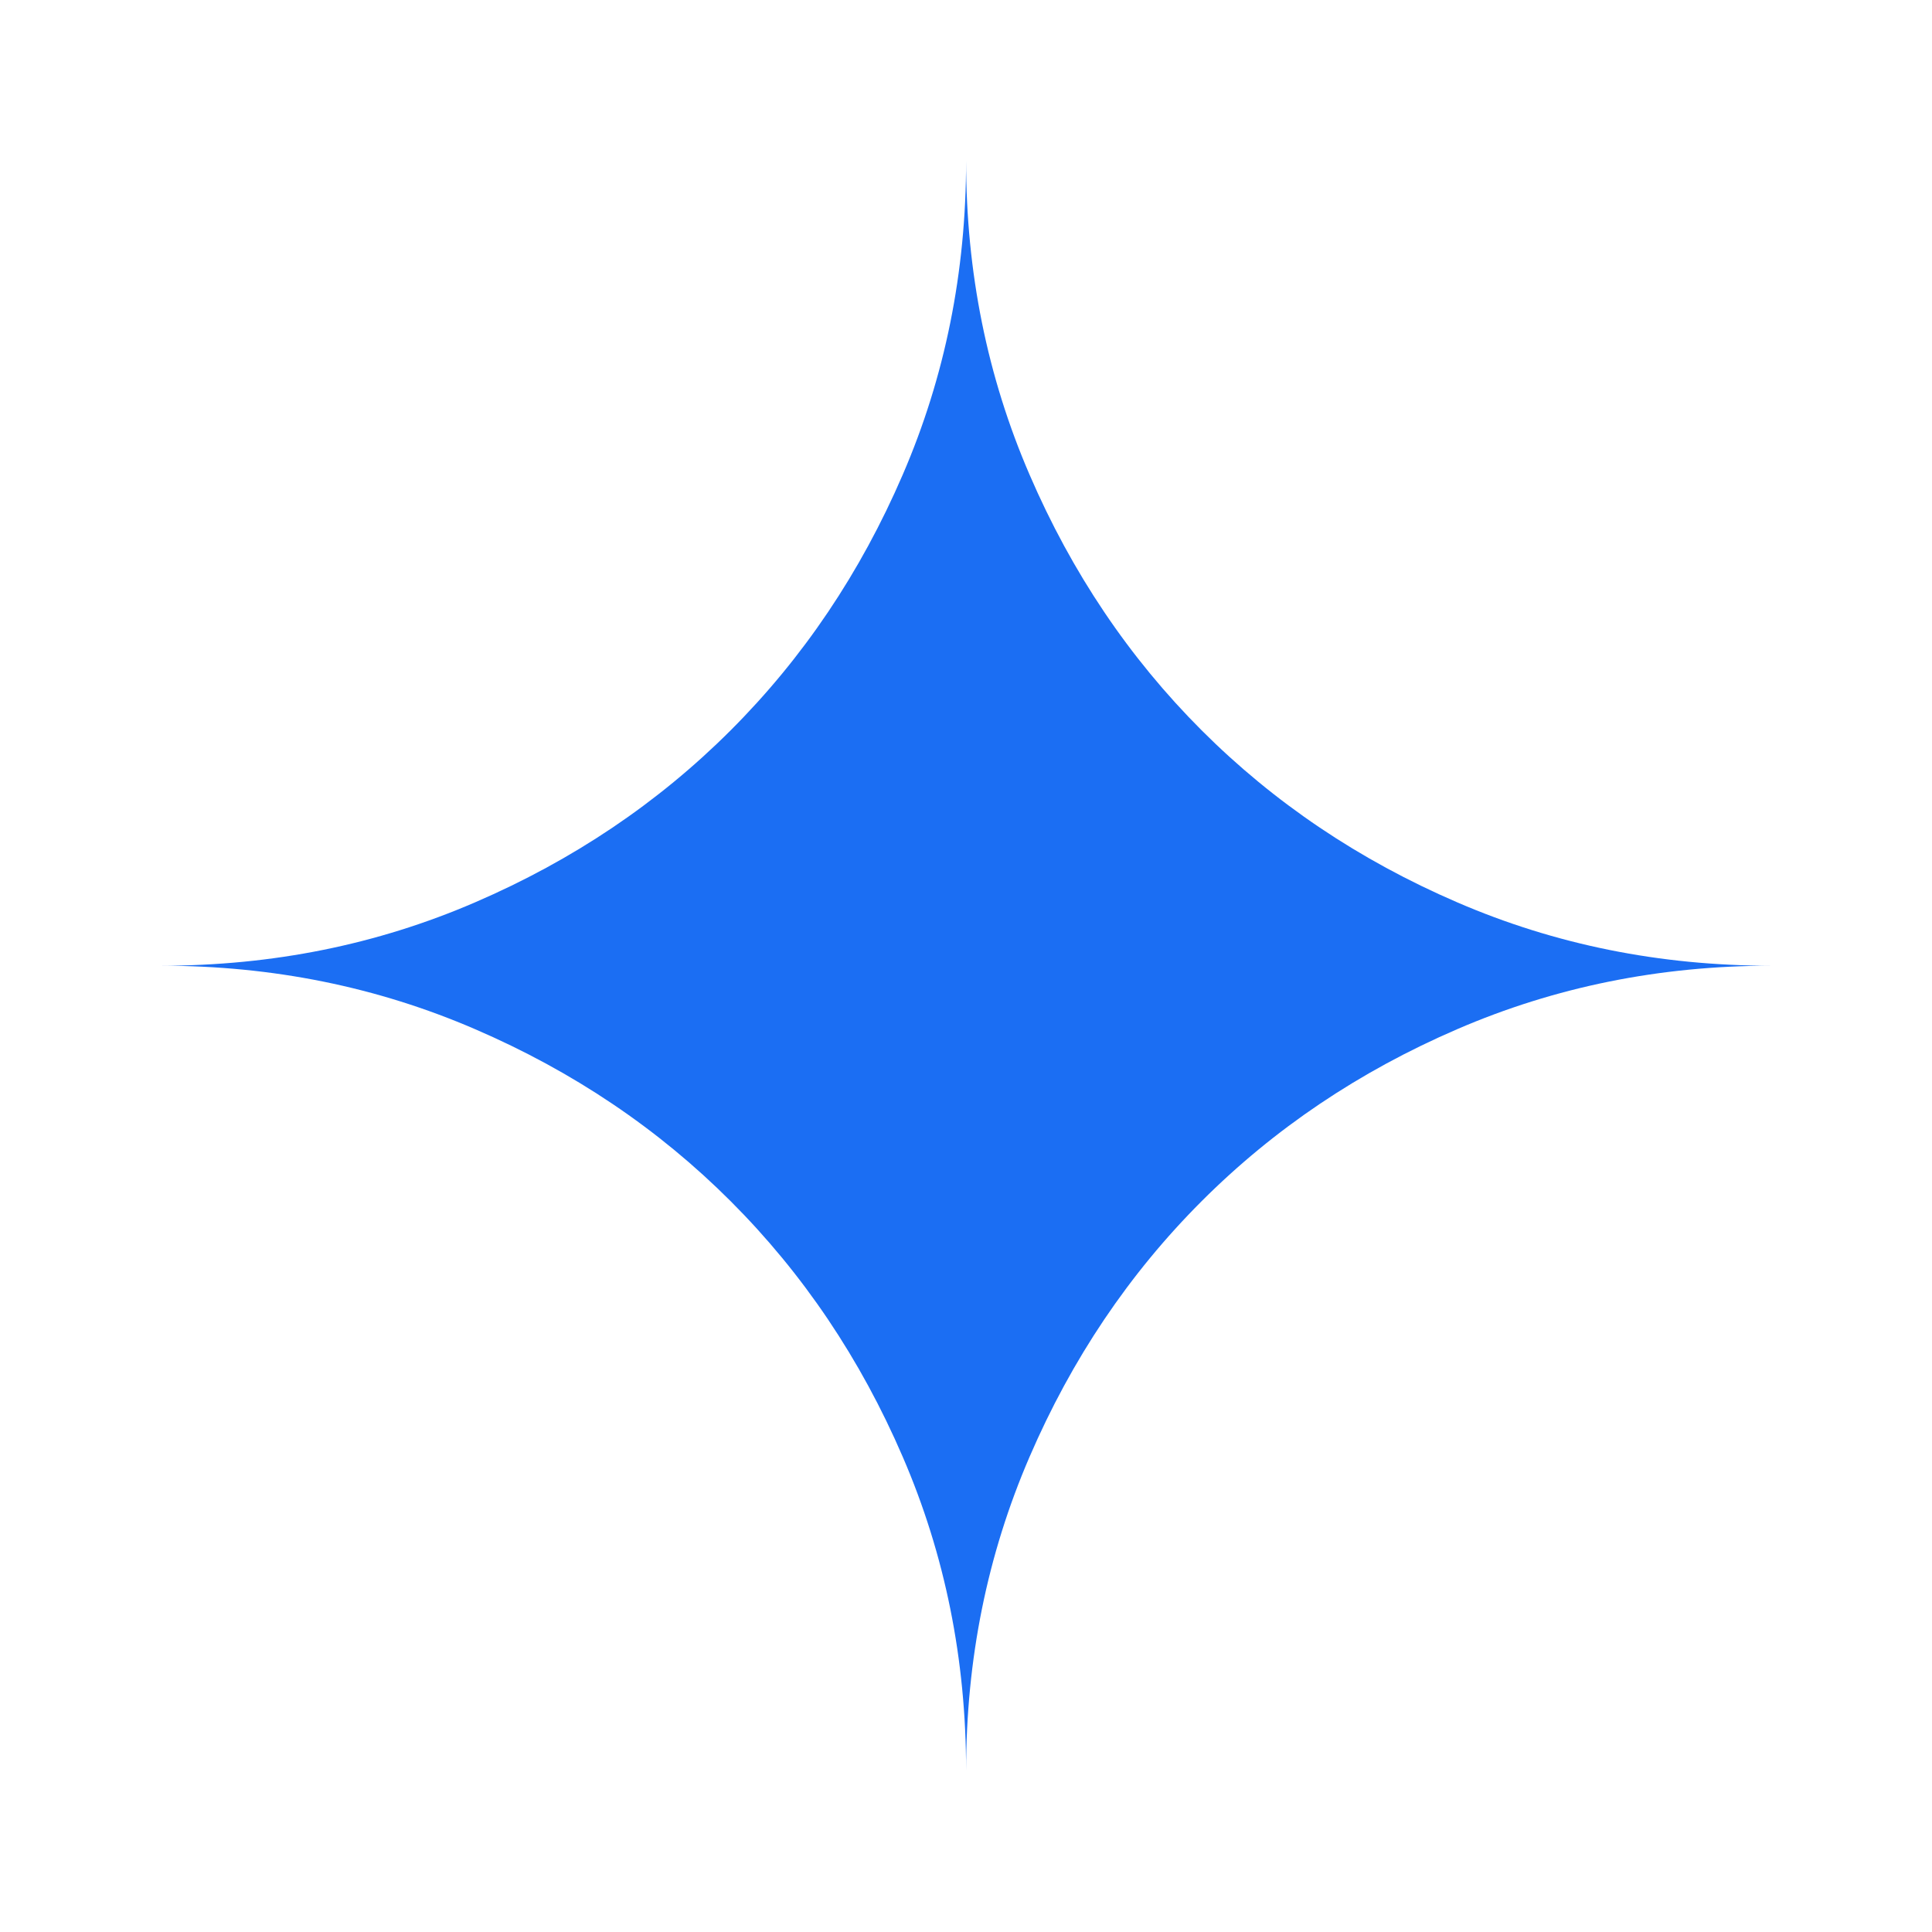
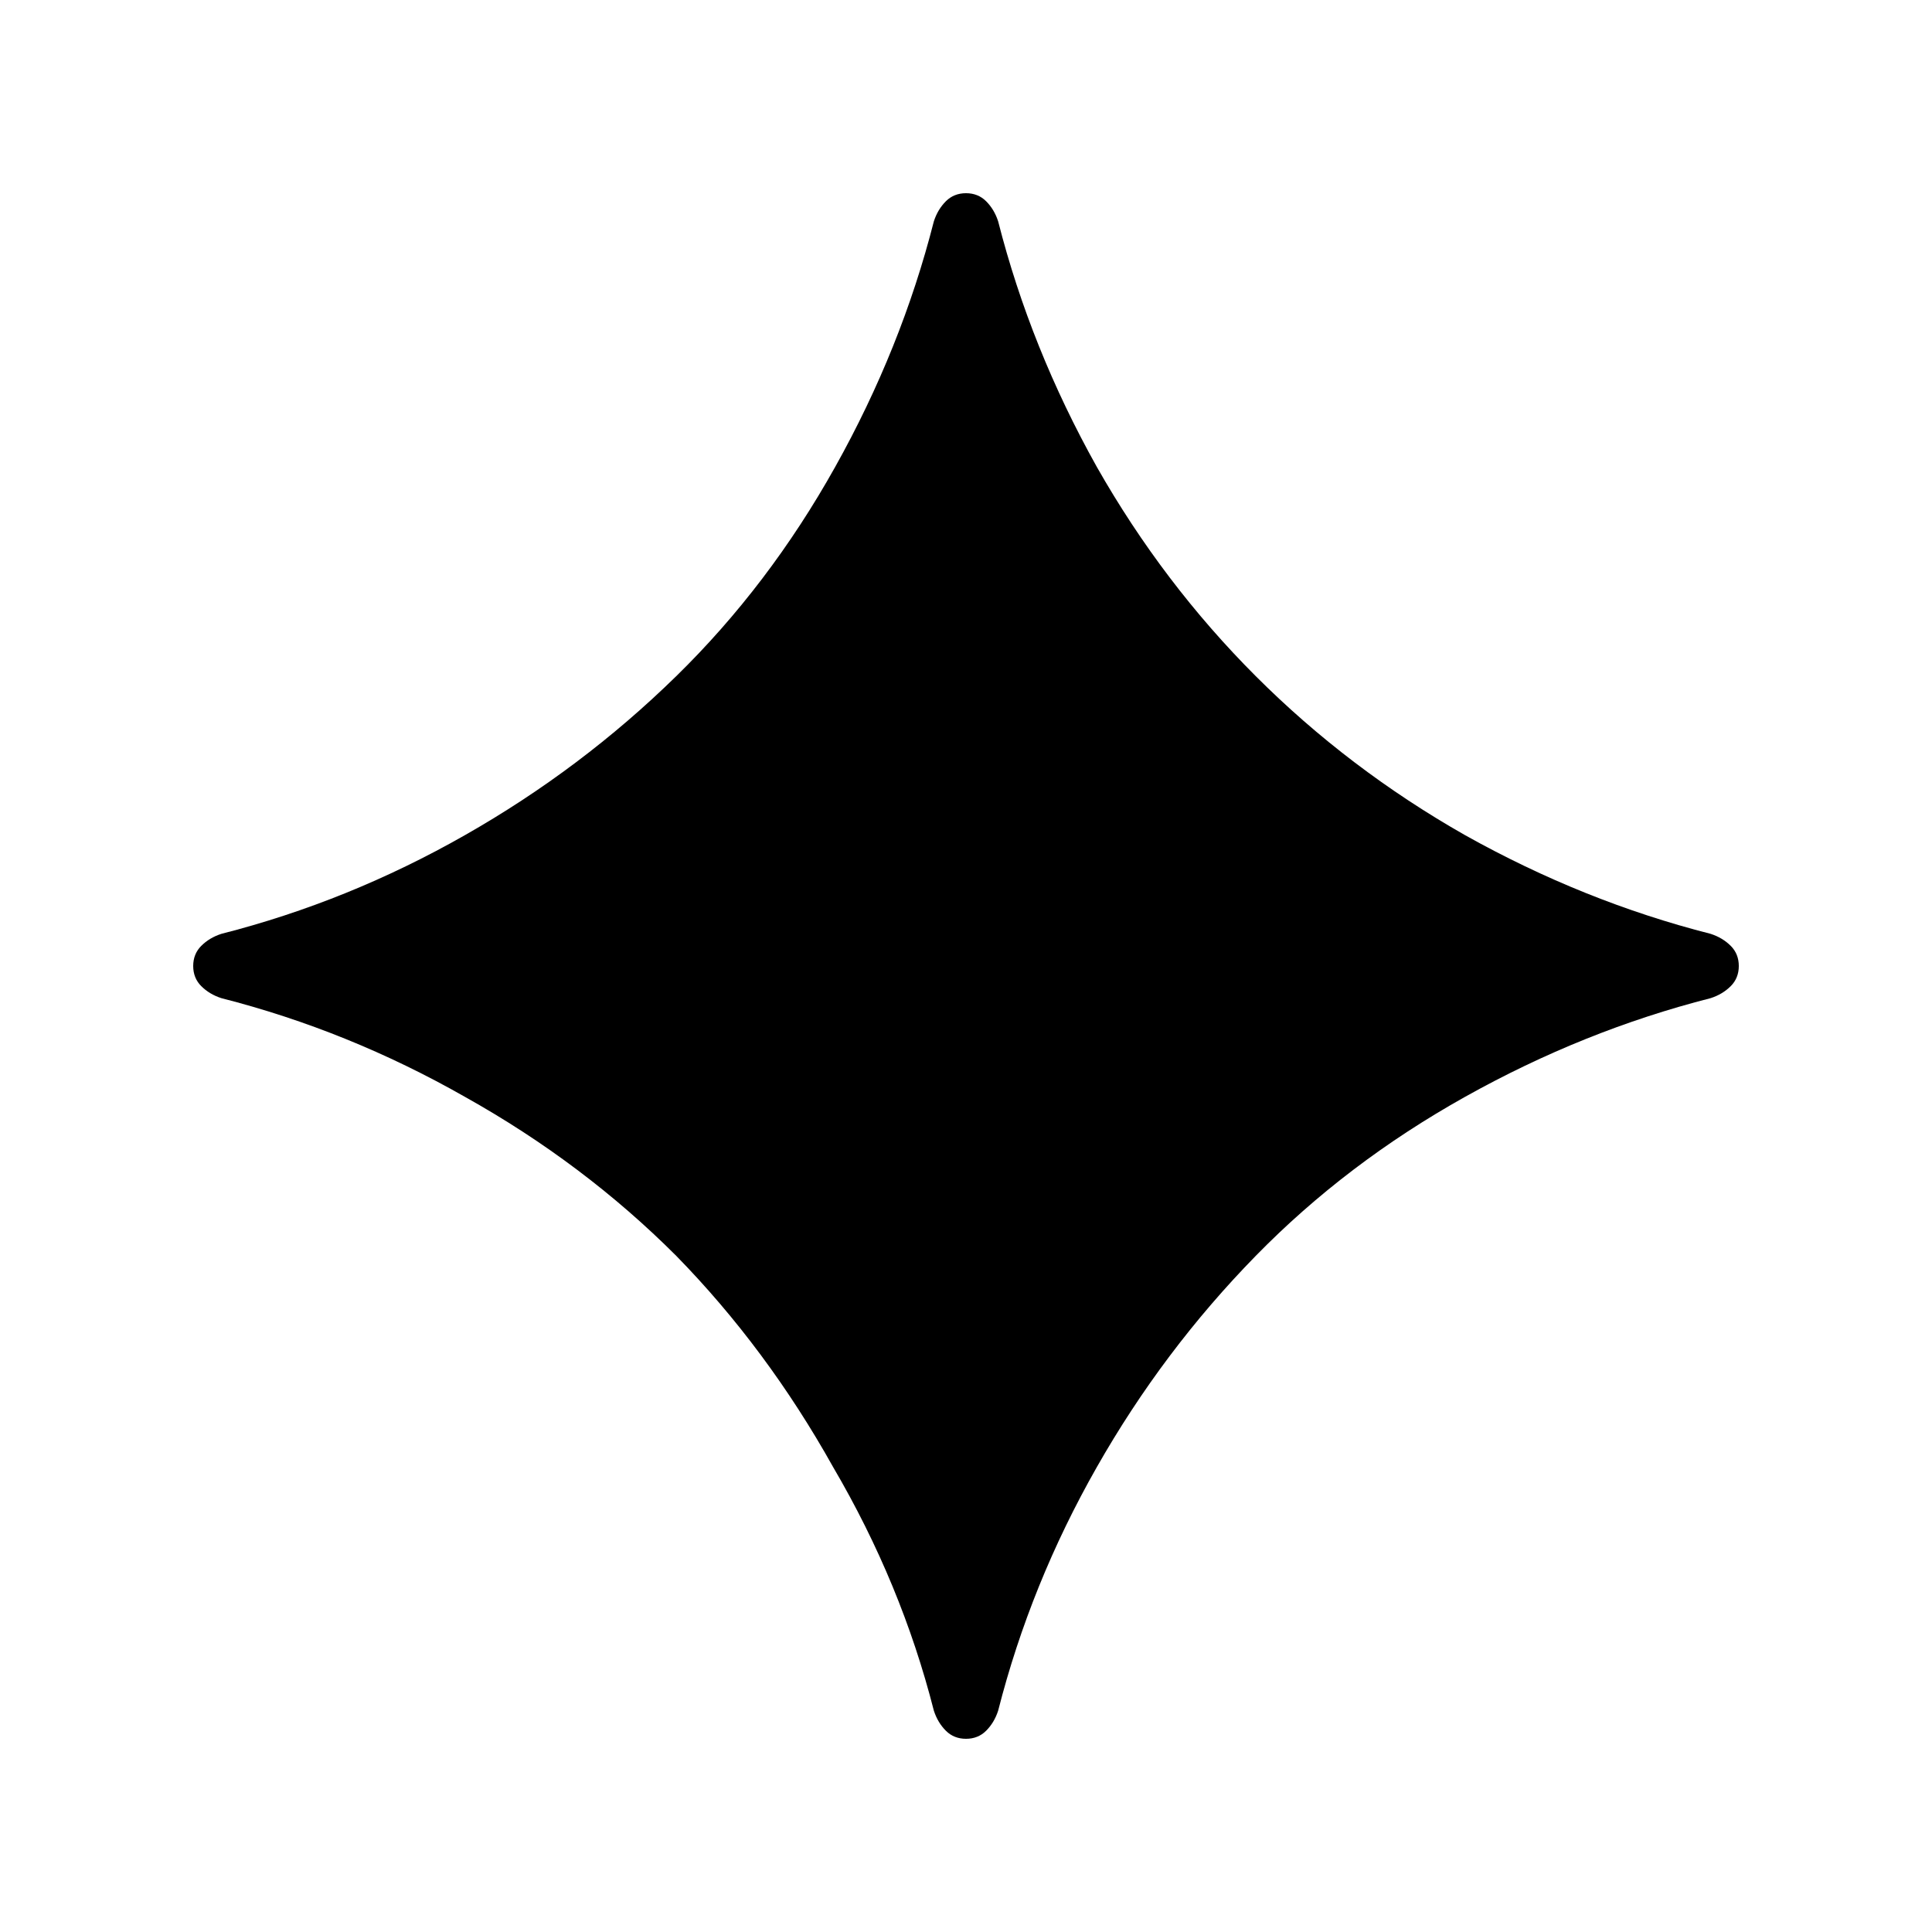
<svg xmlns="http://www.w3.org/2000/svg" width="20" height="20" viewBox="0 0 20 20" fill="none">
-   <path d="M10.001 18.331C10.001 17.178 9.783 16.095 9.345 15.081C8.908 14.067 8.314 13.185 7.564 12.435C6.814 11.685 5.932 11.091 4.918 10.654C3.904 10.216 2.821 9.997 1.668 9.997C2.821 9.997 3.904 9.779 4.918 9.341C5.932 8.904 6.814 8.31 7.564 7.56C8.314 6.81 8.908 5.928 9.345 4.914C9.783 3.9 10.001 2.817 10.001 1.664C10.001 2.817 10.22 3.9 10.658 4.914C11.095 5.928 11.689 6.81 12.439 7.56C13.189 8.31 14.071 8.904 15.085 9.341C16.099 9.779 17.182 9.997 18.335 9.997C17.182 9.997 16.099 10.216 15.085 10.654C14.071 11.091 13.189 11.685 12.439 12.435C11.689 13.185 11.095 14.067 10.658 15.081C10.22 16.095 10.001 17.178 10.001 18.331Z" fill="#1B6EF3" />
+   <path d="M10 18C9.917 18 9.847 17.972 9.792 17.917C9.736 17.861 9.694 17.792 9.667 17.708C9.444 16.833 9.097 15.993 8.625 15.188C8.167 14.368 7.625 13.639 7 13C6.361 12.361 5.632 11.812 4.812 11.354C4.007 10.896 3.167 10.556 2.292 10.333C2.208 10.306 2.139 10.264 2.083 10.208C2.028 10.153 2 10.083 2 10C2 9.917 2.028 9.847 2.083 9.792C2.139 9.736 2.208 9.694 2.292 9.667C3.167 9.444 4.007 9.104 4.812 8.646C5.618 8.188 6.347 7.639 7 7C7.639 6.375 8.188 5.653 8.646 4.833C9.104 4.014 9.444 3.167 9.667 2.292C9.694 2.208 9.736 2.139 9.792 2.083C9.847 2.028 9.917 2 10 2C10.083 2 10.153 2.028 10.208 2.083C10.264 2.139 10.306 2.208 10.333 2.292C10.556 3.167 10.896 4.014 11.354 4.833C11.812 5.639 12.361 6.361 13 7C13.639 7.639 14.361 8.188 15.167 8.646C15.986 9.104 16.833 9.444 17.708 9.667C17.792 9.694 17.861 9.736 17.917 9.792C17.972 9.847 18 9.917 18 10C18 10.083 17.972 10.153 17.917 10.208C17.861 10.264 17.792 10.306 17.708 10.333C16.833 10.556 15.986 10.896 15.167 11.354C14.347 11.812 13.625 12.361 13 13C12.361 13.653 11.812 14.382 11.354 15.188C10.896 15.993 10.556 16.833 10.333 17.708C10.306 17.792 10.264 17.861 10.208 17.917C10.153 17.972 10.083 18 10 18Z" fill="black" />
</svg>
